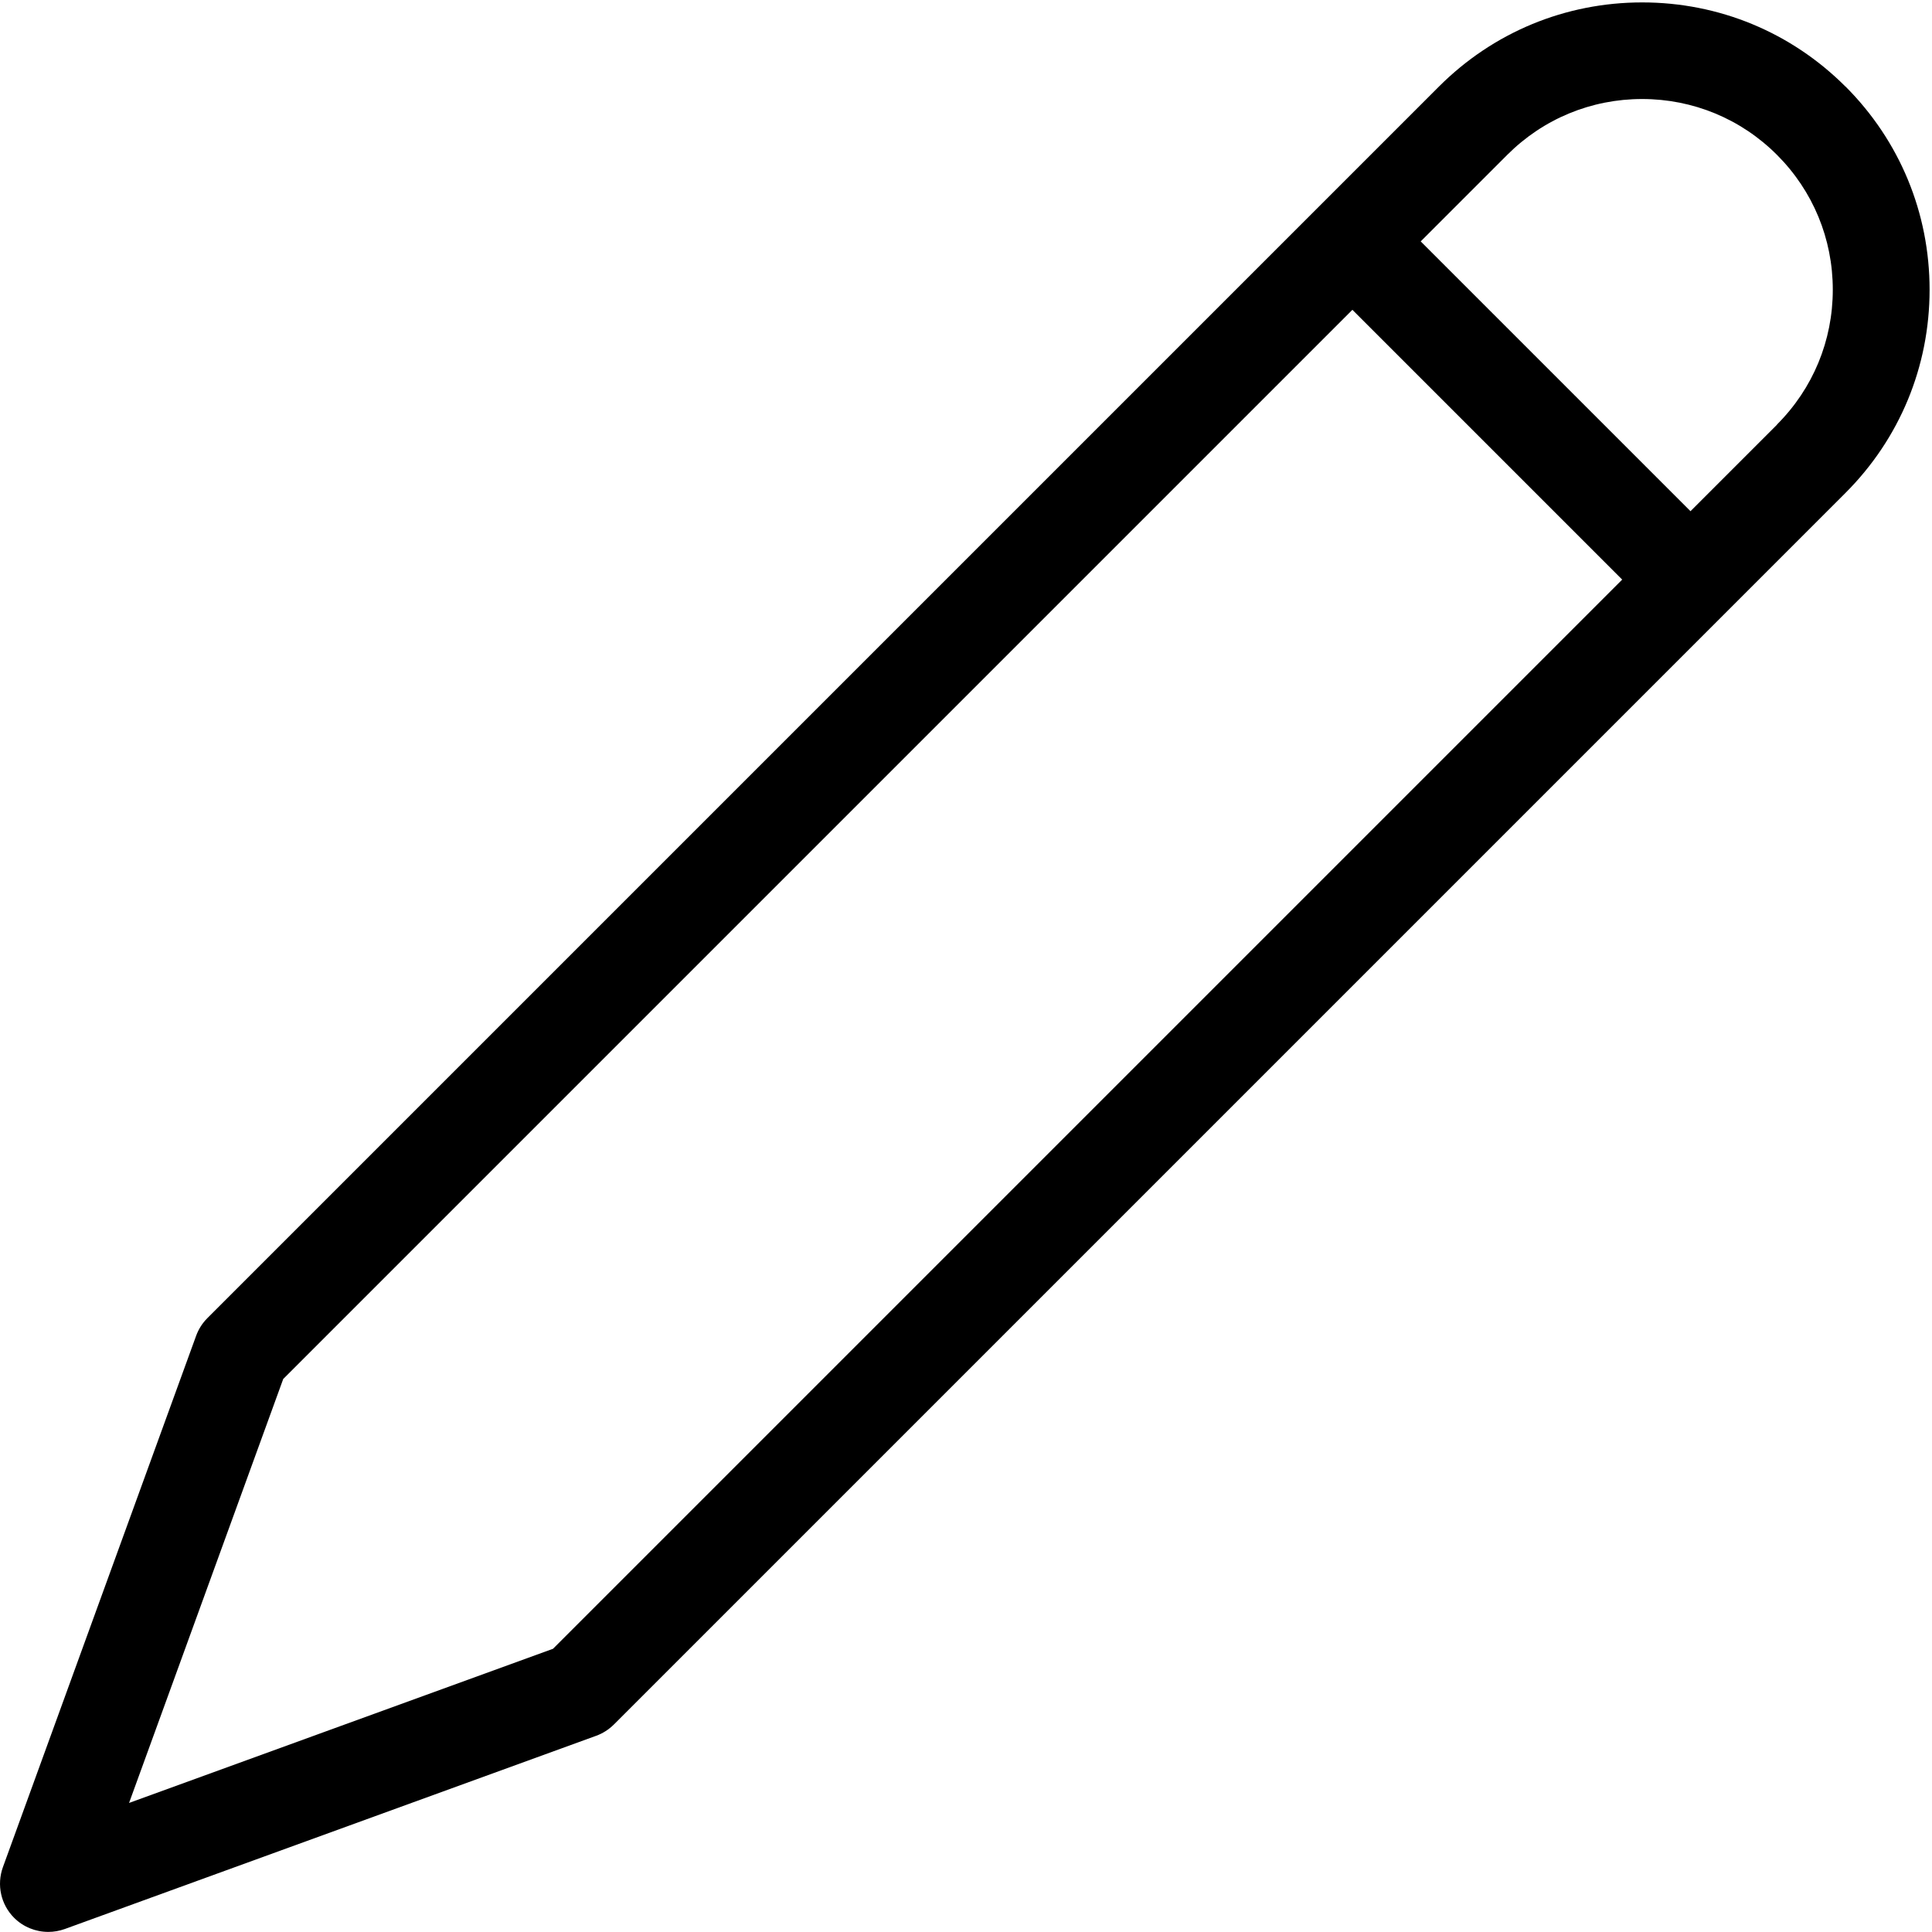
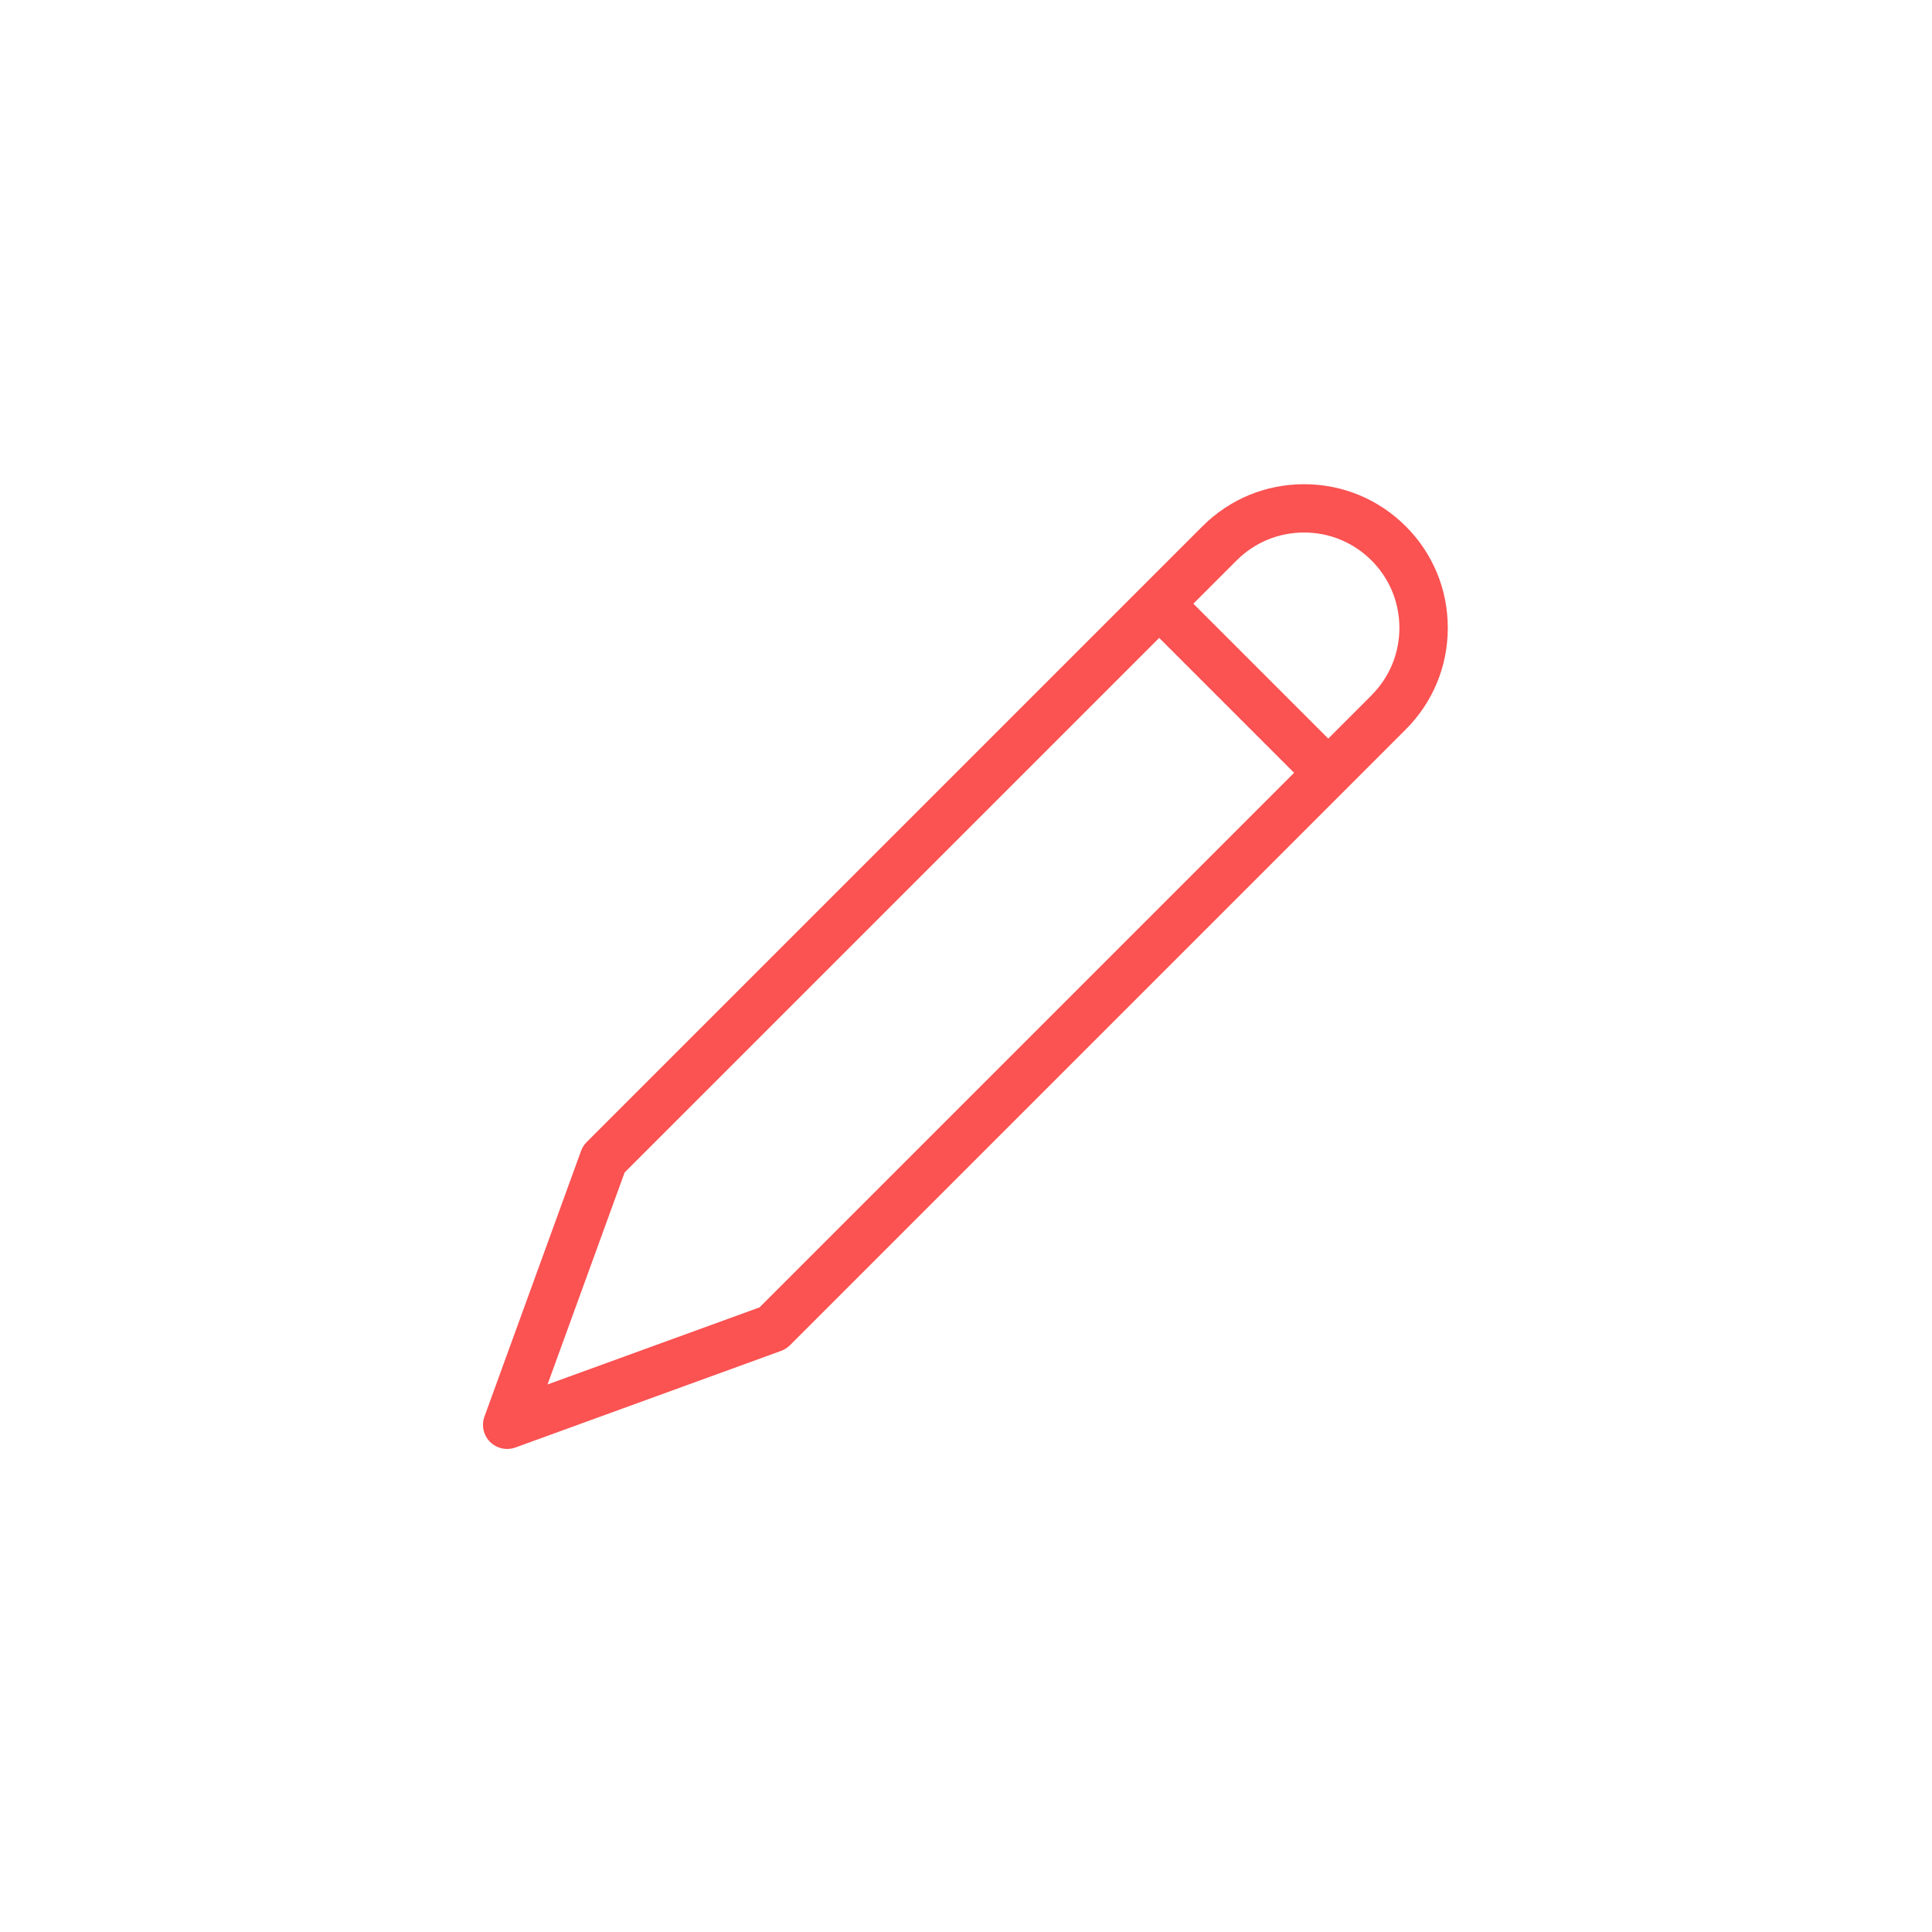
- <svg xmlns="http://www.w3.org/2000/svg" version="1.1" width="20" height="20" viewBox="0 0 20 20">
-   <path fill="#000000" d="M19.104 0.896c-0.562-0.562-1.309-0.871-2.104-0.871s-1.542 0.309-2.104 0.871l-12.75 12.75c-0.052 0.052-0.091 0.114-0.116 0.183l-2 5.5c-0.066 0.183-0.021 0.387 0.116 0.524 0.095 0.095 0.223 0.146 0.354 0.146 0.057 0 0.115-0.010 0.171-0.030l5.5-2c0.069-0.025 0.131-0.065 0.183-0.116l12.75-12.75c0.562-0.562 0.871-1.309 0.871-2.104s-0.309-1.542-0.871-2.104zM5.725 17.068l-4.389 1.596 1.596-4.389 11.068-11.068 2.793 2.793-11.068 11.068zM18.396 4.396l-0.896 0.896-2.793-2.793 0.896-0.896c0.373-0.373 0.869-0.578 1.396-0.578s1.023 0.205 1.396 0.578c0.373 0.373 0.578 0.869 0.578 1.396s-0.205 1.023-0.578 1.396z" />
+ <svg xmlns="http://www.w3.org/2000/svg" version="1.1" width="35" height="35" viewBox="-10 -10 40 40">
+   <path fill="#FB5252" d="M19.104 0.896c-0.562-0.562-1.309-0.871-2.104-0.871s-1.542 0.309-2.104 0.871l-12.75 12.75c-0.052 0.052-0.091 0.114-0.116 0.183l-2 5.5c-0.066 0.183-0.021 0.387 0.116 0.524 0.095 0.095 0.223 0.146 0.354 0.146 0.057 0 0.115-0.010 0.171-0.030l5.5-2c0.069-0.025 0.131-0.065 0.183-0.116l12.75-12.75c0.562-0.562 0.871-1.309 0.871-2.104s-0.309-1.542-0.871-2.104zM5.725 17.068l-4.389 1.596 1.596-4.389 11.068-11.068 2.793 2.793-11.068 11.068zM18.396 4.396l-0.896 0.896-2.793-2.793 0.896-0.896c0.373-0.373 0.869-0.578 1.396-0.578s1.023 0.205 1.396 0.578c0.373 0.373 0.578 0.869 0.578 1.396s-0.205 1.023-0.578 1.396z" />
</svg>
